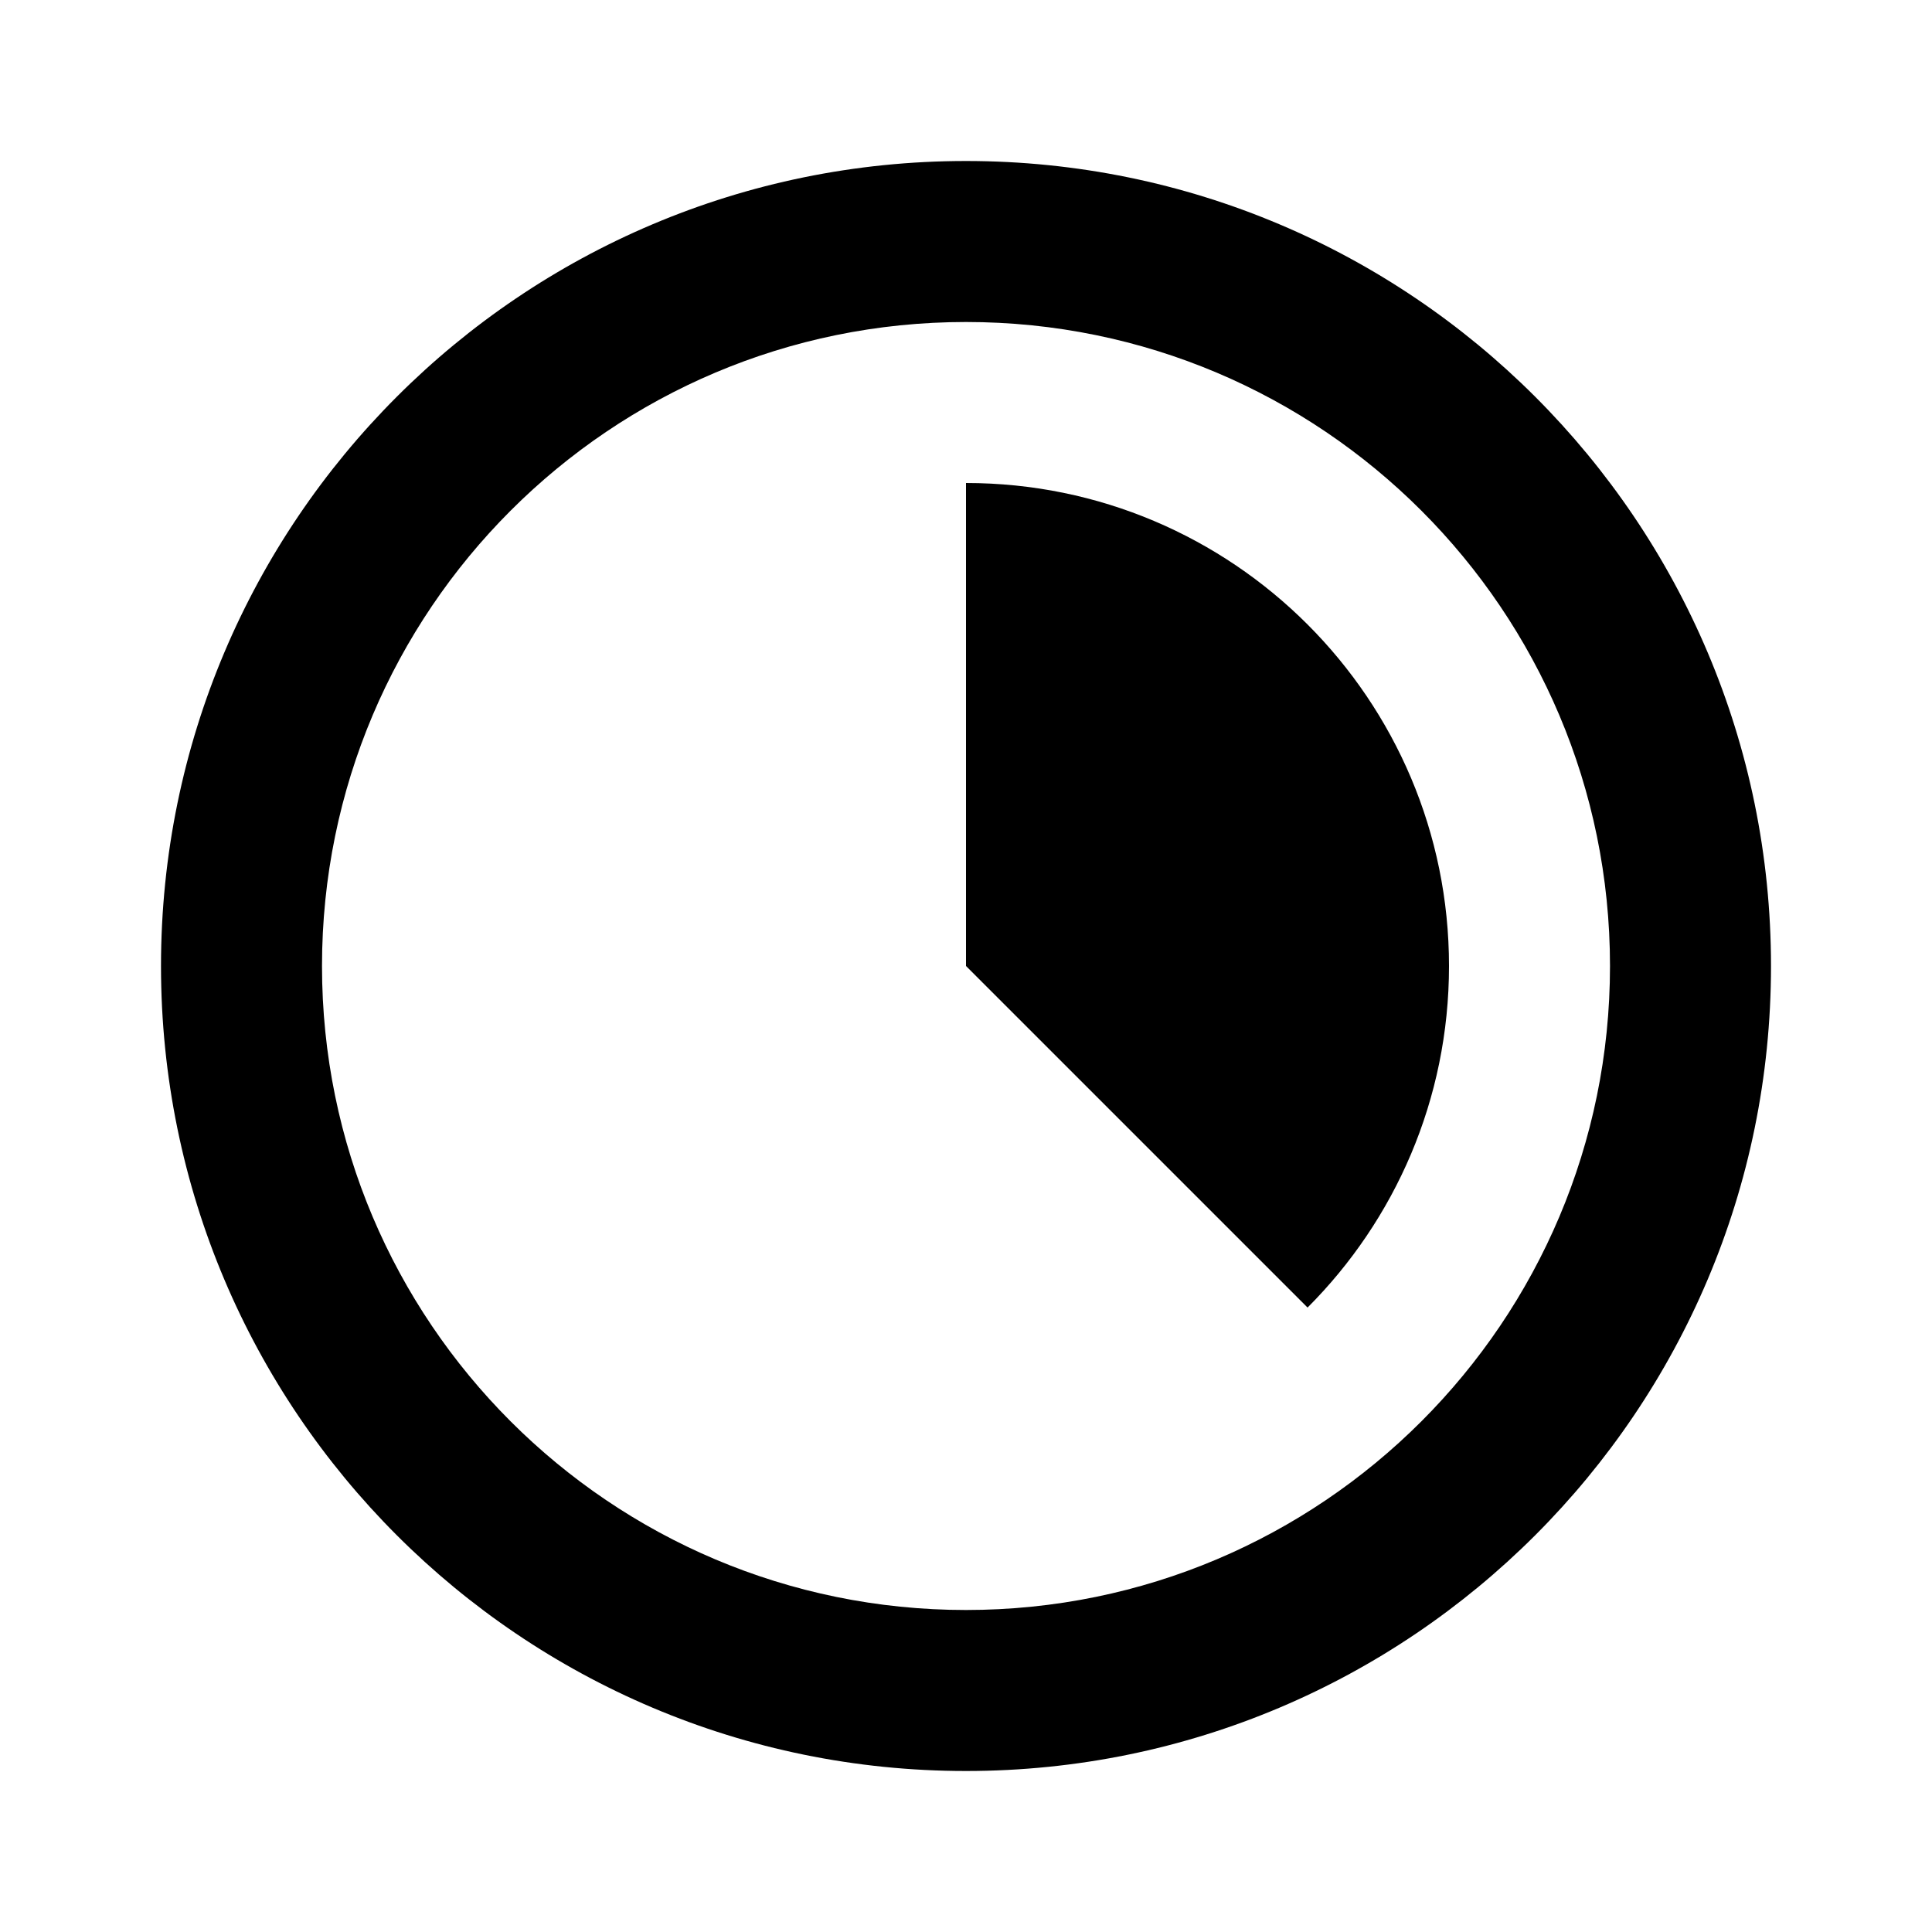
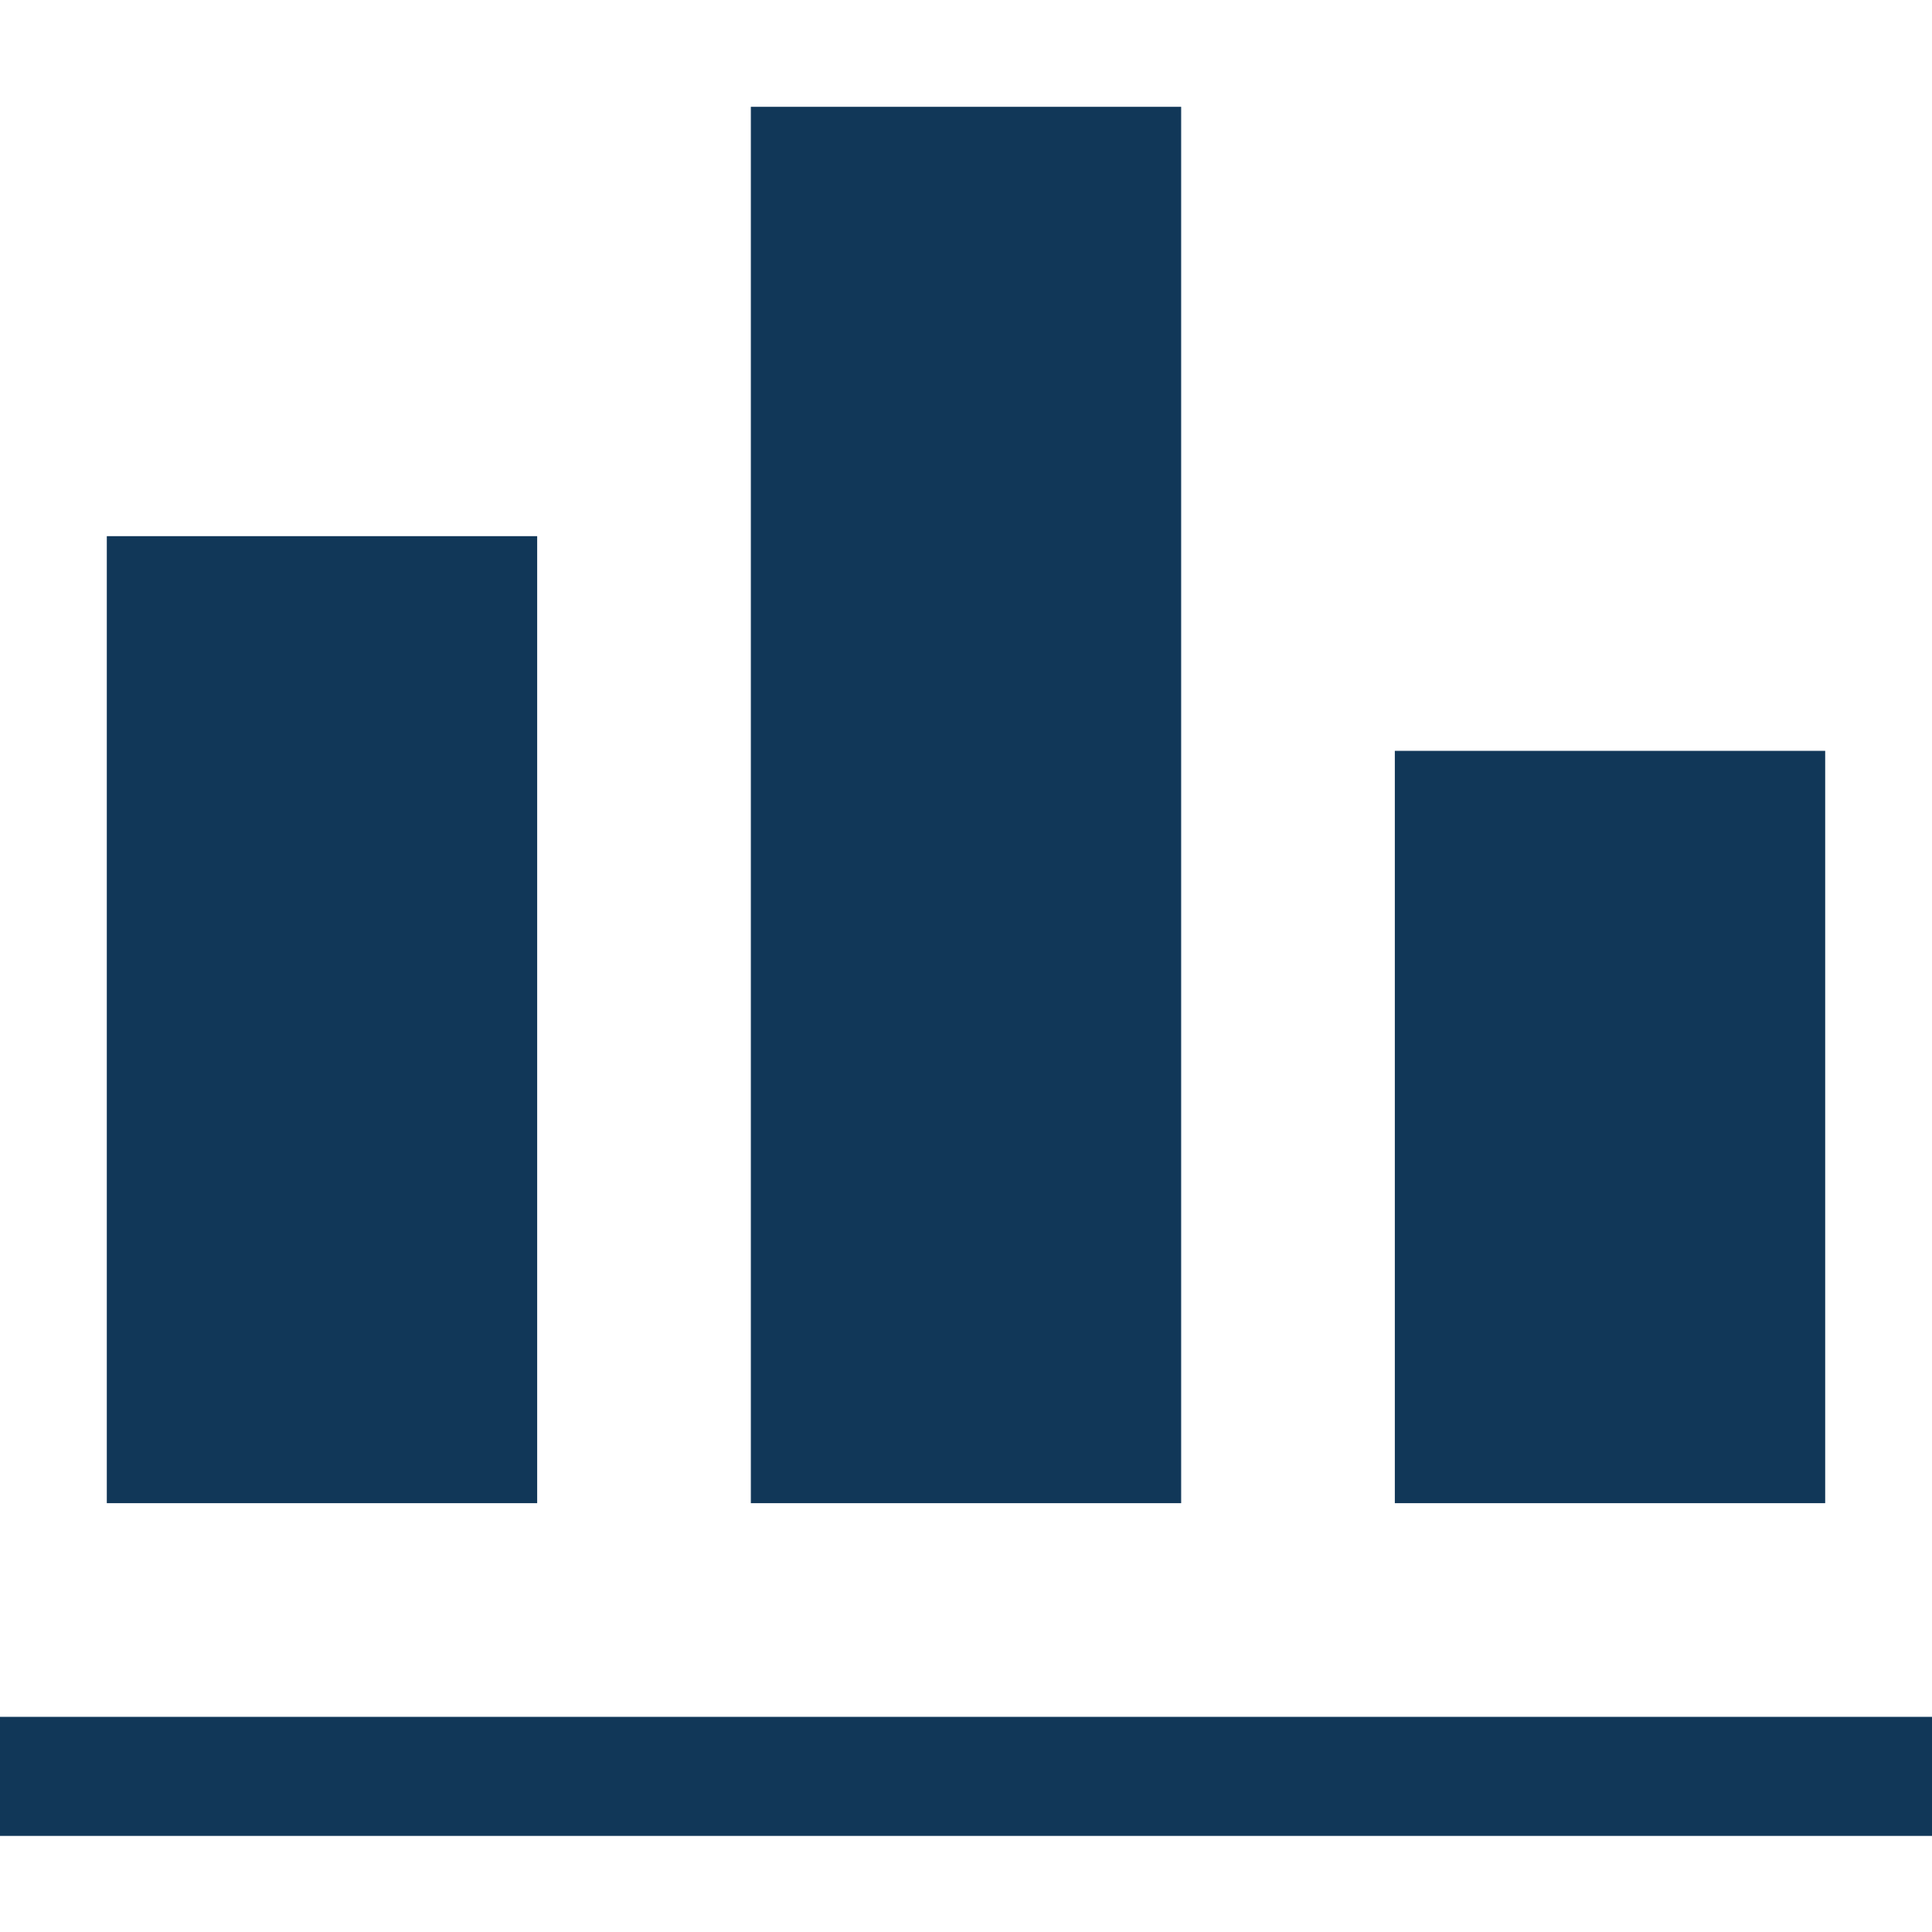
- <svg xmlns="http://www.w3.org/2000/svg" viewBox="0 0 24 24" fill="currentColor">
-   <path d="M2 12C2 17.523 6.477 22 12 22C17.523 22 22 17.523 22 12C22 6.477 17.523 2 12 2C6.477 2 2 6.477 2 12ZM20 12C20 16.418 16.418 20 12 20C7.582 20 4 16.418 4 12C4 7.582 7.582 4 12 4C16.418 4 20 7.582 20 12ZM18 12C18 13.657 17.328 15.157 16.243 16.243L12 12V6C15.314 6 18 8.686 18 12Z" />
+ <svg xmlns="http://www.w3.org/2000/svg" fill="#113758" width="800px" height="800px" viewBox="0 0 1920 1920" stroke="#113758">
+   <g id="SVGRepo_bgCarrier" stroke-width="0" />
+   <g id="SVGRepo_tracerCarrier" stroke-linecap="round" stroke-linejoin="round" />
+   <g id="SVGRepo_iconCarrier">
+     <path d="M746.667 106.667H1173.33V1493.33H746.667V106.667ZM533.333 533.333H106.667V1493.33H533.333V533.333ZM1920 1706.67H0V1824H1920V1706.67ZM1813.33 746.667H1386.67V1493.33H1813.33V746.667Z" />
+   </g>
</svg>
